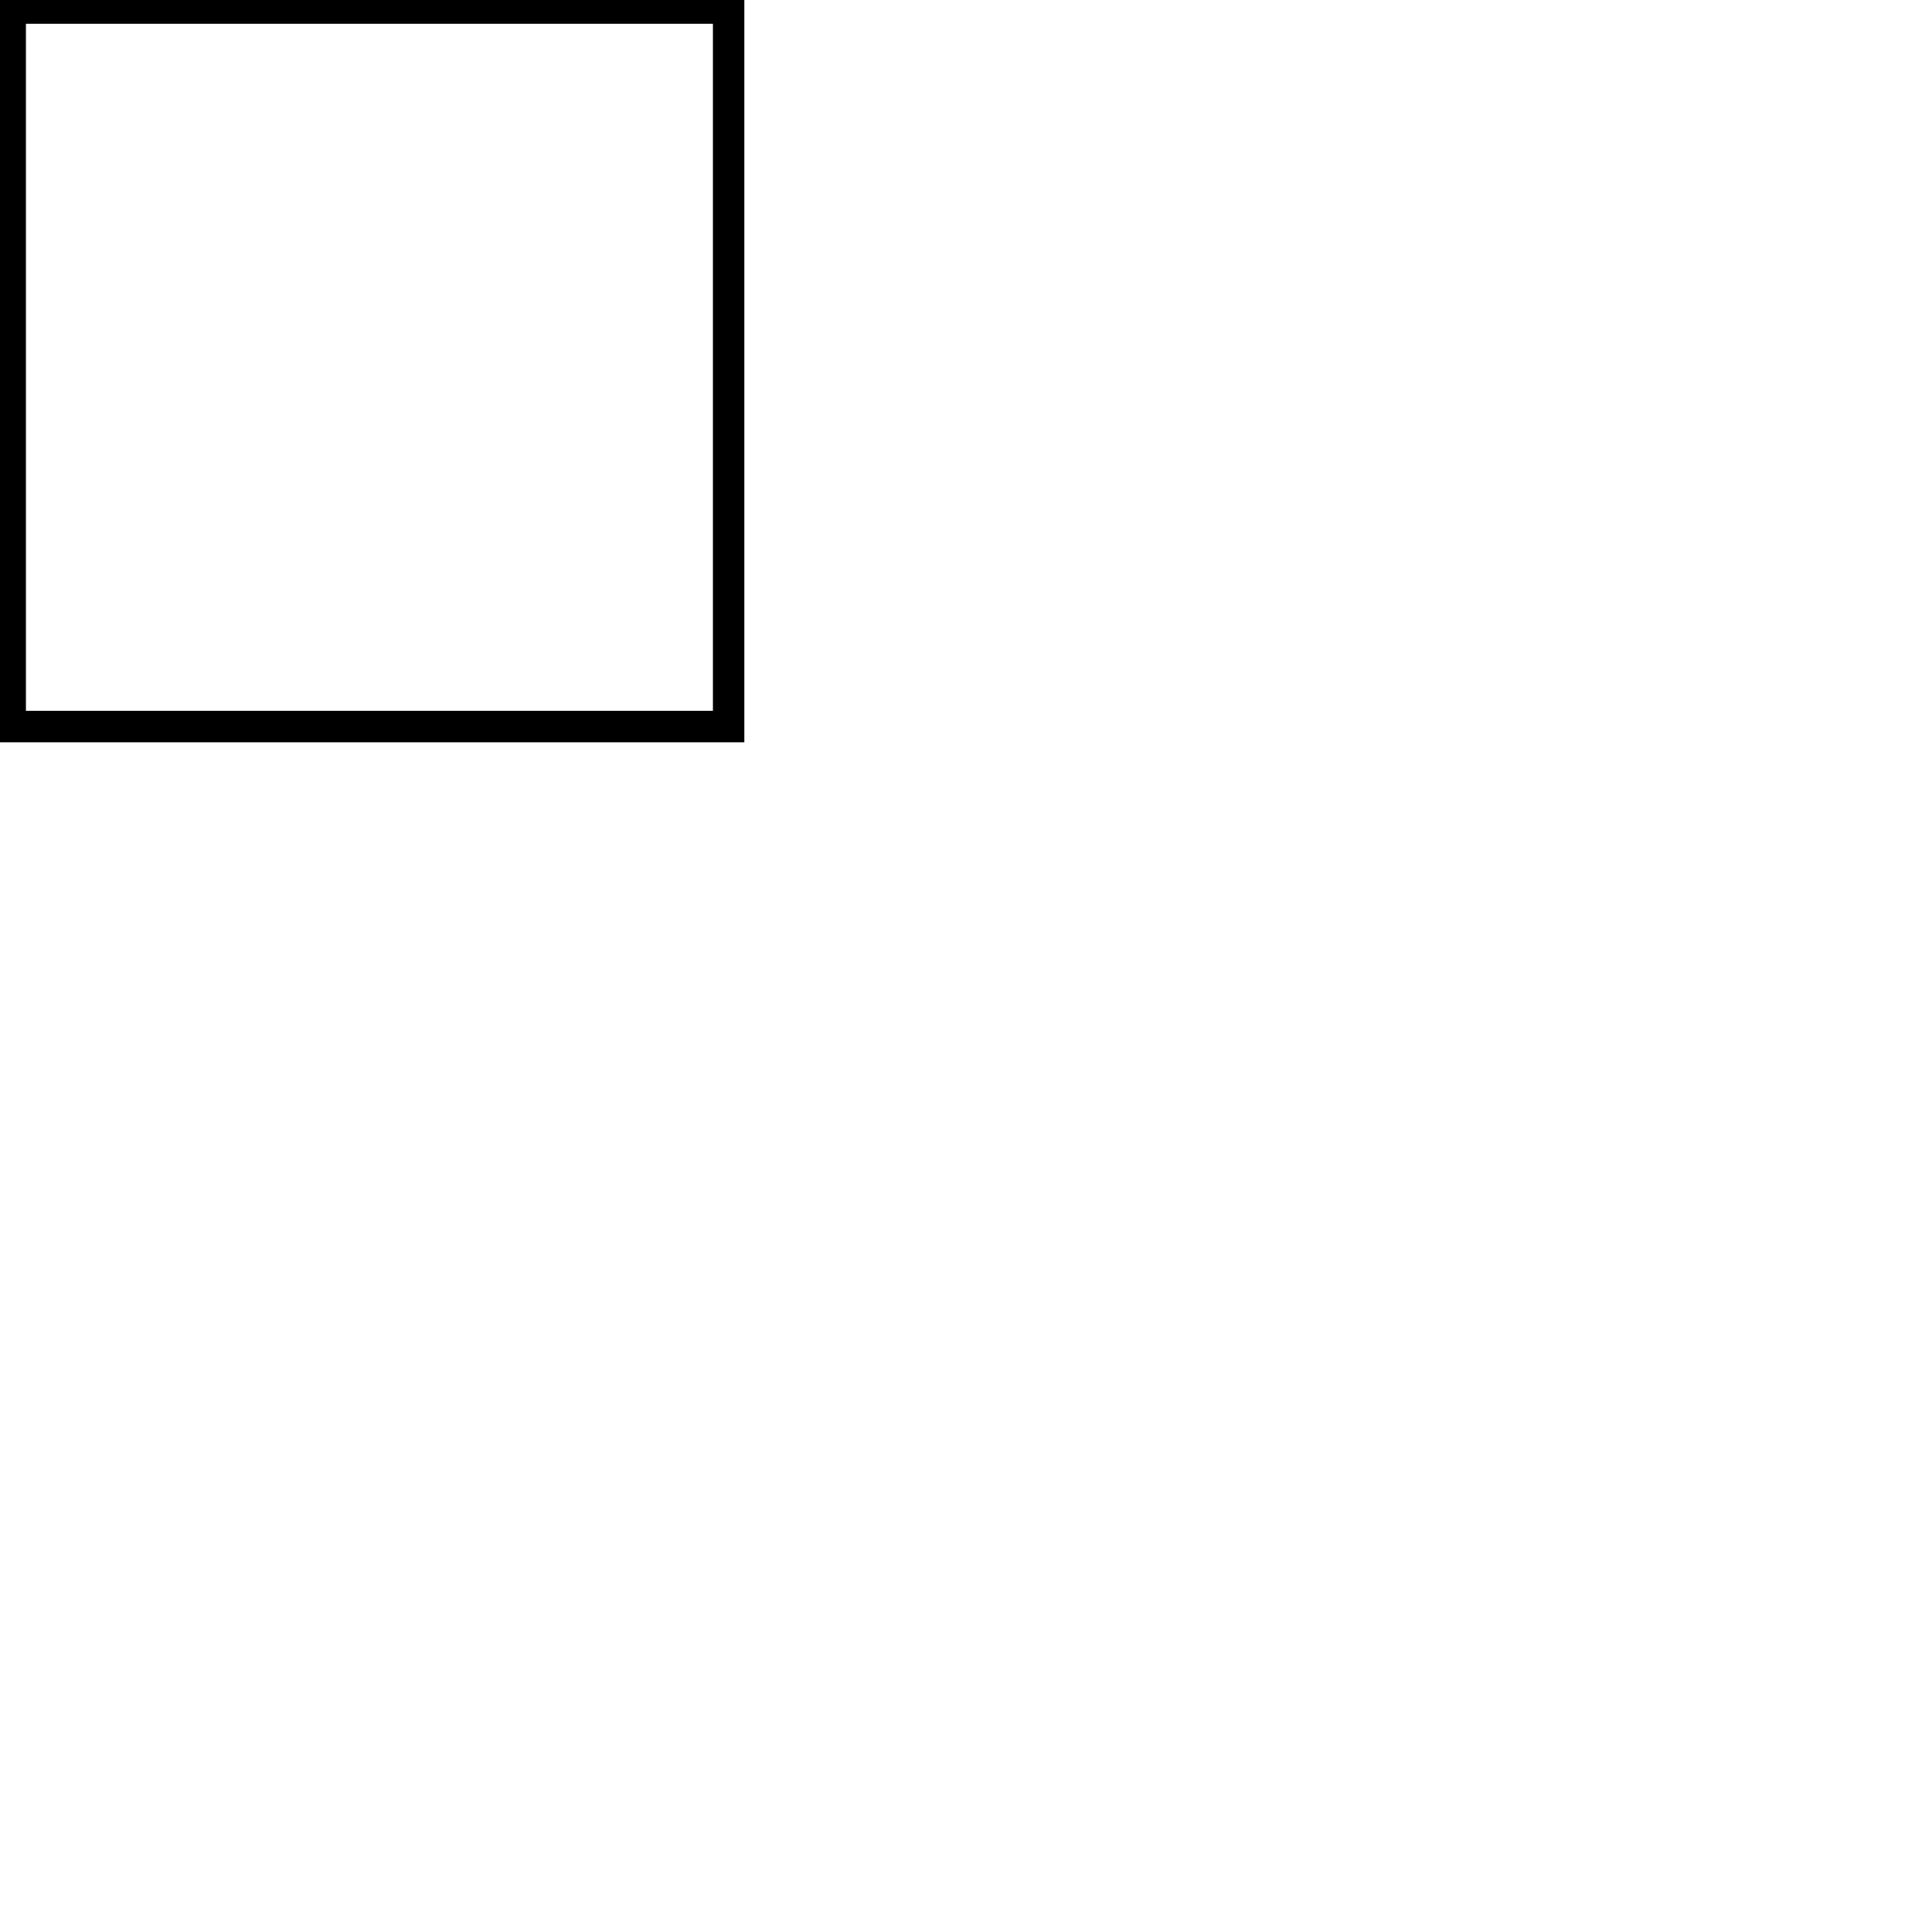
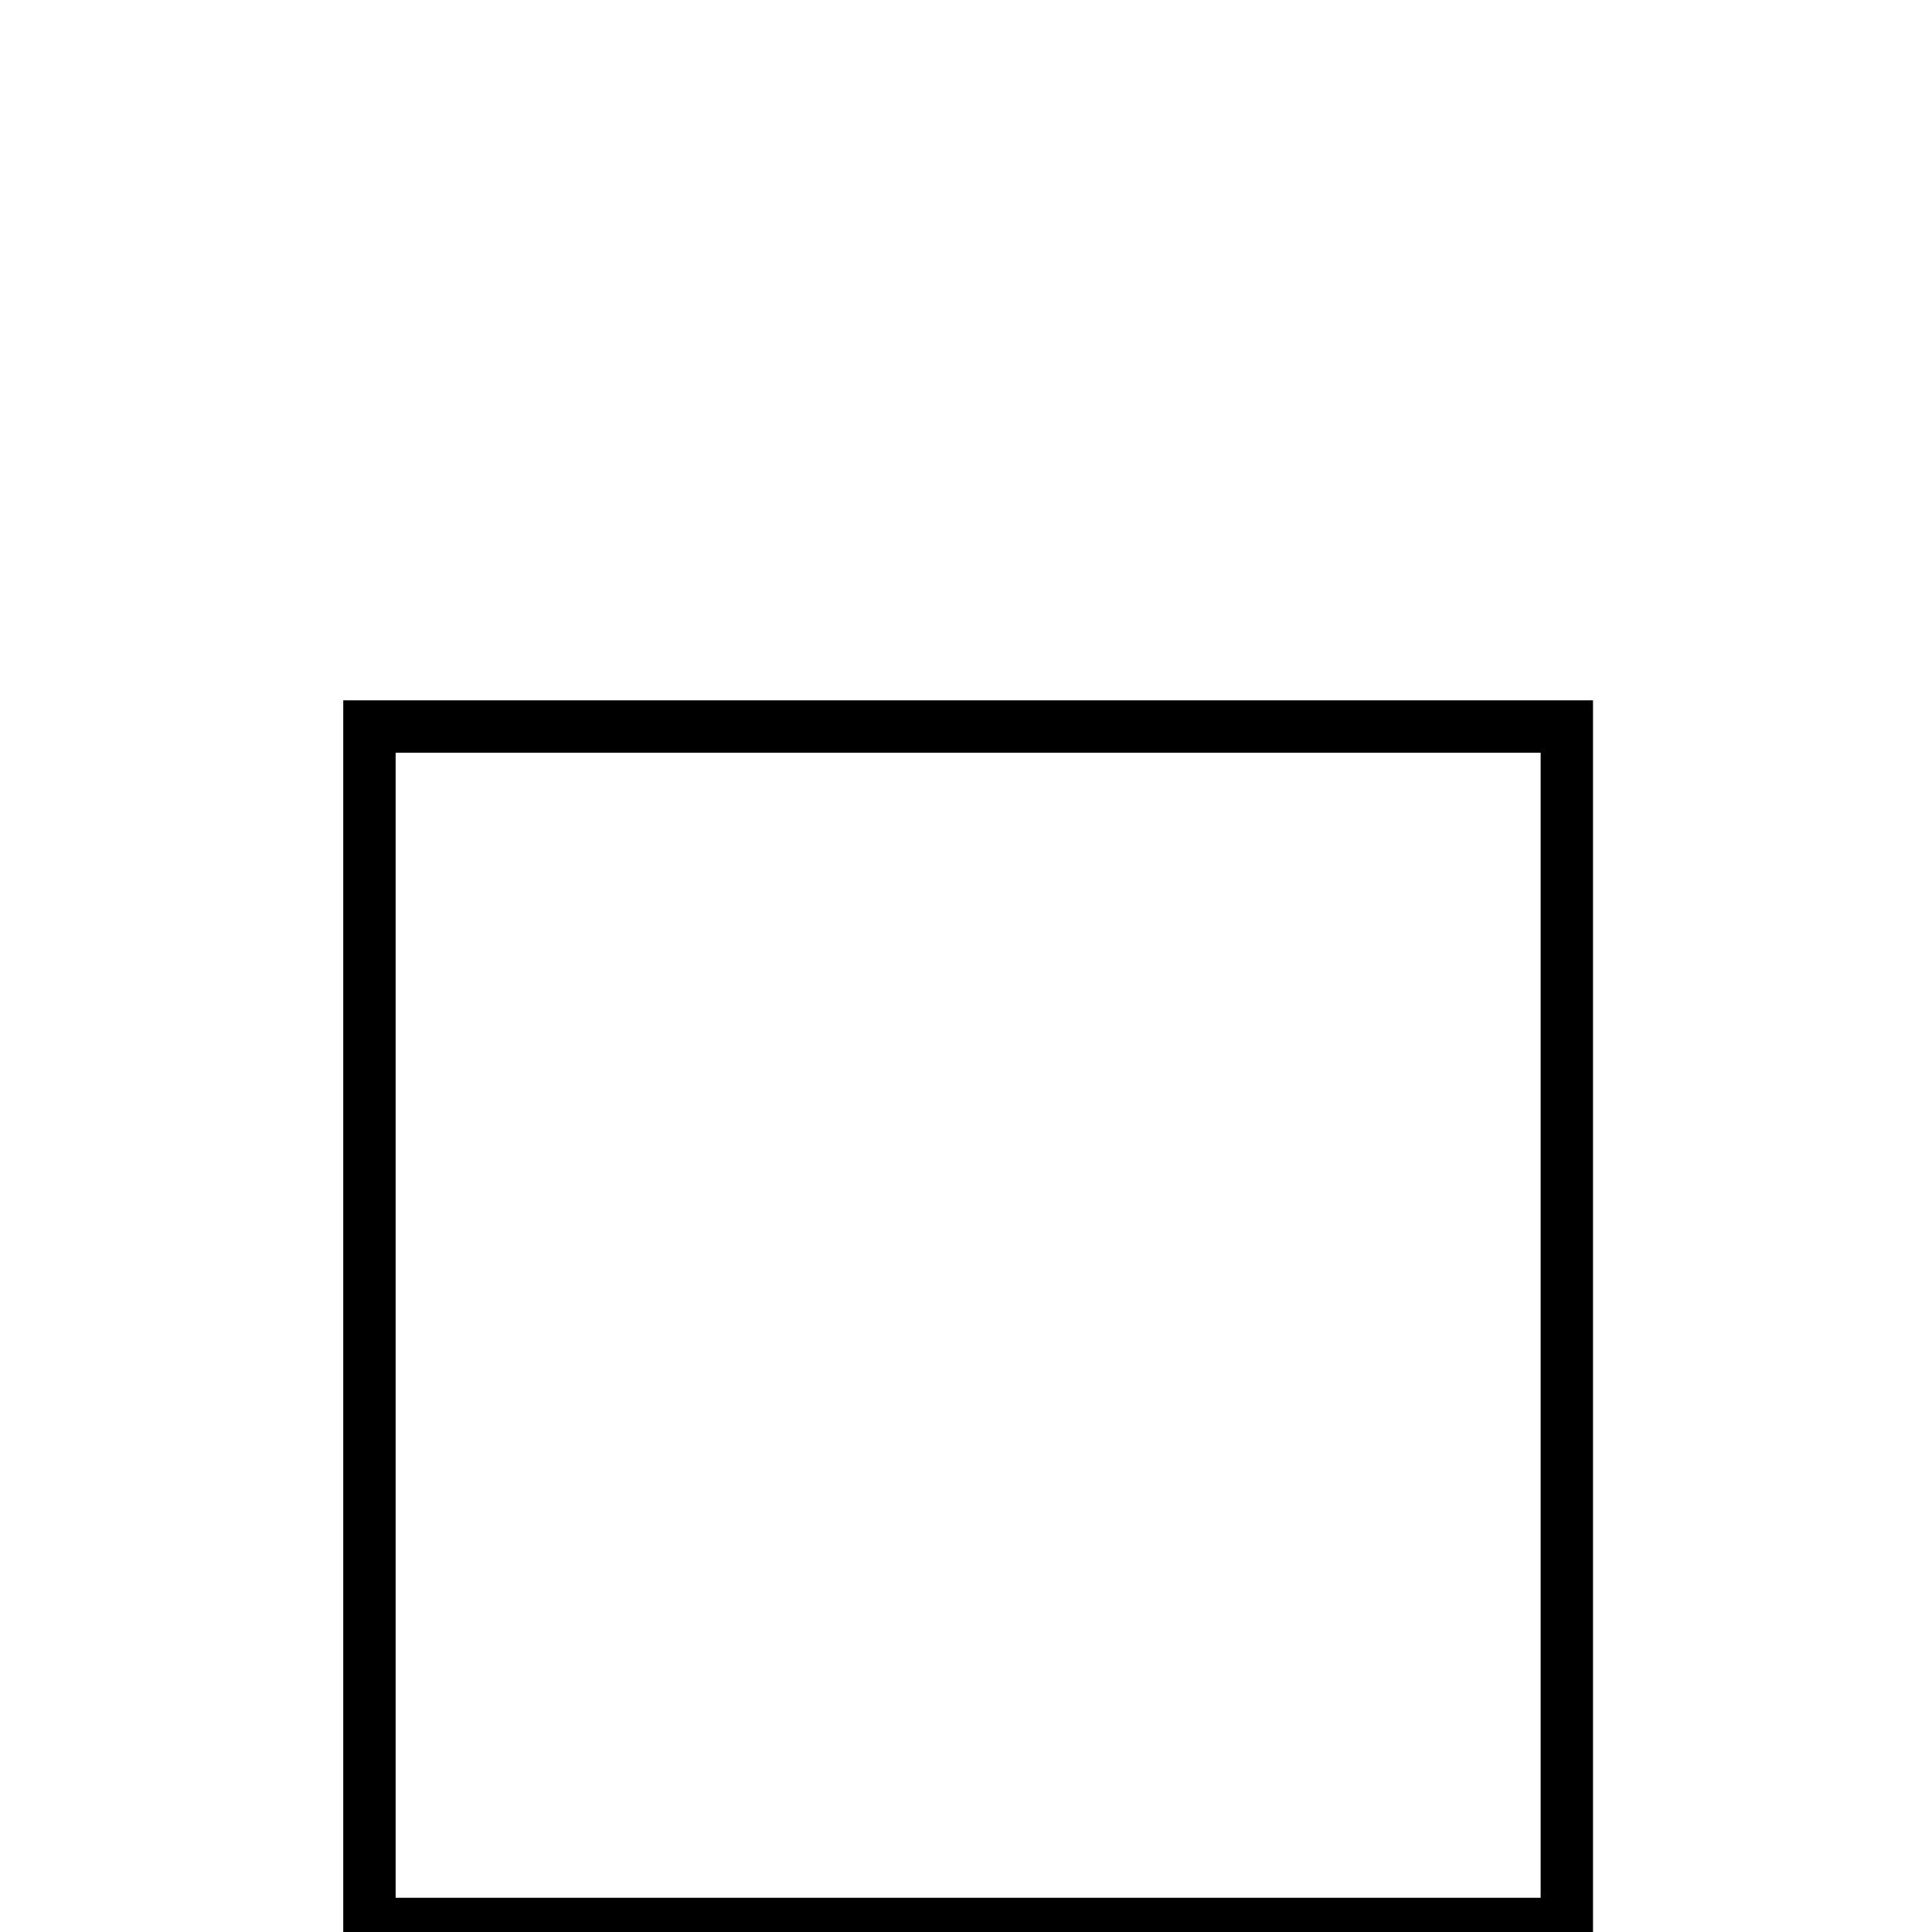
<svg xmlns="http://www.w3.org/2000/svg" width="21.299mm" height="21.344mm" viewBox="0 0 75.469 75.629" id="svg2" version="1.1">
  <defs id="defs4">
    <marker style="overflow:visible" id="marker15184" refX="0" refY="0" orient="auto">
      <path transform="matrix(-0.4,0,0,-0.4,-4,0)" style="fill:#000000;fill-opacity:1;fill-rule:evenodd;stroke:#000000;stroke-width:1pt;stroke-opacity:1" d="M 0,0 5,-5 -12.5,0 5,5 Z" id="path15186" />
    </marker>
    <marker style="overflow:visible" id="marker13040" refX="0" refY="0" orient="auto">
      <path transform="matrix(-0.4,0,0,-0.4,-4,0)" style="fill:#000000;fill-opacity:1;fill-rule:evenodd;stroke:#000000;stroke-width:1pt;stroke-opacity:1" d="M 0,0 5,-5 -12.5,0 5,5 Z" id="path13042" />
    </marker>
    <marker style="overflow:visible" id="marker4956" refX="0" refY="0" orient="auto">
      <path transform="matrix(-0.4,0,0,-0.4,-4,0)" style="fill:#000000;fill-opacity:1;fill-rule:evenodd;stroke:#000000;stroke-width:1pt;stroke-opacity:1" d="M 0,0 5,-5 -12.5,0 5,5 Z" id="path4958" />
    </marker>
    <marker orient="auto" refY="0" refX="0" id="marker4778" style="overflow:visible">
      <path id="path4780" d="M 0,0 5,-5 -12.5,0 5,5 Z" style="fill:#000000;fill-opacity:1;fill-rule:evenodd;stroke:#000000;stroke-width:1pt;stroke-opacity:1" transform="matrix(-0.4,0,0,-0.4,-4,0)" />
    </marker>
    <marker style="overflow:visible" id="marker22911" refX="0" refY="0" orient="auto">
      <path transform="scale(-0.6)" d="M 8.719,4.034 -2.207,0.016 8.719,-4.002 c -1.745,2.372 -1.735,5.617 -6e-7,8.035 z" style="fill:#000000;fill-opacity:1;fill-rule:evenodd;stroke:#000000;stroke-width:0.625;stroke-linejoin:round;stroke-opacity:1" id="path22913" />
    </marker>
    <marker style="overflow:visible" id="marker22697" refX="0" refY="0" orient="auto">
      <path transform="scale(-0.6)" d="M 8.719,4.034 -2.207,0.016 8.719,-4.002 c -1.745,2.372 -1.735,5.617 -6e-7,8.035 z" style="fill:#000000;fill-opacity:1;fill-rule:evenodd;stroke:#000000;stroke-width:0.625;stroke-linejoin:round;stroke-opacity:1" id="path22699" />
    </marker>
    <marker style="overflow:visible" id="marker22489" refX="0" refY="0" orient="auto">
      <path transform="scale(-0.6)" d="M 8.719,4.034 -2.207,0.016 8.719,-4.002 c -1.745,2.372 -1.735,5.617 -6e-7,8.035 z" style="fill:#000000;fill-opacity:1;fill-rule:evenodd;stroke:#000000;stroke-width:0.625;stroke-linejoin:round;stroke-opacity:1" id="path22491" />
    </marker>
    <marker style="overflow:visible" id="marker22287" refX="0" refY="0" orient="auto">
      <path transform="scale(-0.6)" d="M 8.719,4.034 -2.207,0.016 8.719,-4.002 c -1.745,2.372 -1.735,5.617 -6e-7,8.035 z" style="fill:#000000;fill-opacity:1;fill-rule:evenodd;stroke:#000000;stroke-width:0.625;stroke-linejoin:round;stroke-opacity:1" id="path22289" />
    </marker>
    <marker orient="auto" refY="0" refX="0" id="Arrow2Lend" style="overflow:visible">
      <path id="path4321" style="fill:#000000;fill-opacity:1;fill-rule:evenodd;stroke:#000000;stroke-width:0.625;stroke-linejoin:round;stroke-opacity:1" d="M 8.719,4.034 -2.207,0.016 8.719,-4.002 c -1.745,2.372 -1.735,5.617 -6e-7,8.035 z" transform="matrix(-1.1,0,0,-1.1,-1.1,0)" />
    </marker>
    <marker orient="auto" refY="0" refX="0" id="Arrow2Mend-3" style="overflow:visible">
      <path id="path4327-3" style="fill:#000000;fill-opacity:1;fill-rule:evenodd;stroke:#000000;stroke-width:0.625;stroke-linejoin:round;stroke-opacity:1" d="M 8.719,4.034 -2.207,0.016 8.719,-4.002 c -1.745,2.372 -1.735,5.617 -6e-7,8.035 z" transform="scale(-0.6)" />
    </marker>
    <marker orient="auto" refY="0" refX="0" id="Arrow2Mend-6" style="overflow:visible">
      <path id="path4327-9" style="fill:#000000;fill-opacity:1;fill-rule:evenodd;stroke:#000000;stroke-width:0.625;stroke-linejoin:round;stroke-opacity:1" d="M 8.719,4.034 -2.207,0.016 8.719,-4.002 c -1.745,2.372 -1.735,5.617 -6e-7,8.035 z" transform="scale(-0.6)" />
    </marker>
    <marker orient="auto" refY="0" refX="0" id="Arrow2Mend-6-5" style="overflow:visible">
      <path id="path4327-9-3" style="fill:#000000;fill-opacity:1;fill-rule:evenodd;stroke:#000000;stroke-width:0.625;stroke-linejoin:round;stroke-opacity:1" d="M 8.719,4.034 -2.207,0.016 8.719,-4.002 c -1.745,2.372 -1.735,5.617 -6e-7,8.035 z" transform="scale(-0.6)" />
    </marker>
    <marker orient="auto" refY="0" refX="0" id="Arrow2Mend-6-56" style="overflow:visible">
      <path id="path4327-9-8" style="fill:#000000;fill-opacity:1;fill-rule:evenodd;stroke:#000000;stroke-width:0.625;stroke-linejoin:round;stroke-opacity:1" d="M 8.719,4.034 -2.207,0.016 8.719,-4.002 c -1.745,2.372 -1.735,5.617 -6e-7,8.035 z" transform="scale(-0.6)" />
    </marker>
    <marker orient="auto" refY="0" refX="0" id="Arrow2Mend-6-0" style="overflow:visible">
      <path id="path4327-9-7" style="fill:#000000;fill-opacity:1;fill-rule:evenodd;stroke:#000000;stroke-width:0.625;stroke-linejoin:round;stroke-opacity:1" d="M 8.719,4.034 -2.207,0.016 8.719,-4.002 c -1.745,2.372 -1.735,5.617 -6e-7,8.035 z" transform="scale(-0.6)" />
    </marker>
    <marker orient="auto" refY="0" refX="0" id="Arrow2Mend-6-8" style="overflow:visible">
      <path id="path4327-9-6" style="fill:#000000;fill-opacity:1;fill-rule:evenodd;stroke:#000000;stroke-width:0.625;stroke-linejoin:round;stroke-opacity:1" d="M 8.719,4.034 -2.207,0.016 8.719,-4.002 c -1.745,2.372 -1.735,5.617 -6e-7,8.035 z" transform="scale(-0.6)" />
    </marker>
    <marker orient="auto" refY="0" refX="0" id="Arrow2Mend-6-7" style="overflow:visible">
      <path id="path4327-9-5" style="fill:#000000;fill-opacity:1;fill-rule:evenodd;stroke:#000000;stroke-width:0.625;stroke-linejoin:round;stroke-opacity:1" d="M 8.719,4.034 -2.207,0.016 8.719,-4.002 c -1.745,2.372 -1.735,5.617 -6e-7,8.035 z" transform="scale(-0.6)" />
    </marker>
    <marker orient="auto" refY="0" refX="0" id="Arrow2Mend-6-7-5" style="overflow:visible">
      <path id="path4327-9-5-6" style="fill:#000000;fill-opacity:1;fill-rule:evenodd;stroke:#000000;stroke-width:0.625;stroke-linejoin:round;stroke-opacity:1" d="M 8.719,4.034 -2.207,0.016 8.719,-4.002 c -1.745,2.372 -1.735,5.617 -6e-7,8.035 z" transform="scale(-0.6)" />
    </marker>
    <marker orient="auto" refY="0" refX="0" id="Arrow2Mend-6-7-3" style="overflow:visible">
      <path id="path4327-9-5-9" style="fill:#000000;fill-opacity:1;fill-rule:evenodd;stroke:#000000;stroke-width:0.625;stroke-linejoin:round;stroke-opacity:1" d="M 8.719,4.034 -2.207,0.016 8.719,-4.002 c -1.745,2.372 -1.735,5.617 -6e-7,8.035 z" transform="scale(-0.6)" />
    </marker>
    <marker orient="auto" refY="0" refX="0" id="Arrow2Mend-6-7-6" style="overflow:visible">
      <path id="path4327-9-5-2" style="fill:#000000;fill-opacity:1;fill-rule:evenodd;stroke:#000000;stroke-width:0.625;stroke-linejoin:round;stroke-opacity:1" d="M 8.719,4.034 -2.207,0.016 8.719,-4.002 c -1.745,2.372 -1.735,5.617 -6e-7,8.035 z" transform="scale(-0.6)" />
    </marker>
    <marker orient="auto" refY="0" refX="0" id="Arrow2Mend-6-7-4" style="overflow:visible">
      <path id="path4327-9-5-3" style="fill:#000000;fill-opacity:1;fill-rule:evenodd;stroke:#000000;stroke-width:0.625;stroke-linejoin:round;stroke-opacity:1" d="M 8.719,4.034 -2.207,0.016 8.719,-4.002 c -1.745,2.372 -1.735,5.617 -6e-7,8.035 z" transform="scale(-0.6)" />
    </marker>
    <marker orient="auto" refY="0" refX="0" id="Arrow2Mend-6-7-0" style="overflow:visible">
      <path id="path4327-9-5-0" style="fill:#000000;fill-opacity:1;fill-rule:evenodd;stroke:#000000;stroke-width:0.625;stroke-linejoin:round;stroke-opacity:1" d="M 8.719,4.034 -2.207,0.016 8.719,-4.002 c -1.745,2.372 -1.735,5.617 -6e-7,8.035 z" transform="scale(-0.6)" />
    </marker>
    <marker orient="auto" refY="0" refX="0" id="Arrow2Mend-6-7-7" style="overflow:visible">
      <path id="path4327-9-5-8" style="fill:#000000;fill-opacity:1;fill-rule:evenodd;stroke:#000000;stroke-width:0.625;stroke-linejoin:round;stroke-opacity:1" d="M 8.719,4.034 -2.207,0.016 8.719,-4.002 c -1.745,2.372 -1.735,5.617 -6e-7,8.035 z" transform="scale(-0.6)" />
    </marker>
    <marker orient="auto" refY="0" refX="0" id="Arrow2Mend-6-7-74" style="overflow:visible">
      <path id="path4327-9-5-1" style="fill:#000000;fill-opacity:1;fill-rule:evenodd;stroke:#000000;stroke-width:0.625;stroke-linejoin:round;stroke-opacity:1" d="M 8.719,4.034 -2.207,0.016 8.719,-4.002 c -1.745,2.372 -1.735,5.617 -6e-7,8.035 z" transform="scale(-0.6)" />
    </marker>
    <marker orient="auto" refY="0" refX="0" id="Arrow2Mend-6-7-9" style="overflow:visible">
      <path id="path4327-9-5-89" style="fill:#000000;fill-opacity:1;fill-rule:evenodd;stroke:#000000;stroke-width:0.625;stroke-linejoin:round;stroke-opacity:1" d="M 8.719,4.034 -2.207,0.016 8.719,-4.002 c -1.745,2.372 -1.735,5.617 -6e-7,8.035 z" transform="scale(-0.6)" />
    </marker>
    <marker orient="auto" refY="0" refX="0" id="Arrow2Mend-6-7-747" style="overflow:visible">
      <path id="path4327-9-5-61" style="fill:#000000;fill-opacity:1;fill-rule:evenodd;stroke:#000000;stroke-width:0.625;stroke-linejoin:round;stroke-opacity:1" d="M 8.719,4.034 -2.207,0.016 8.719,-4.002 c -1.745,2.372 -1.735,5.617 -6e-7,8.035 z" transform="scale(-0.6)" />
    </marker>
    <marker orient="auto" refY="0" refX="0" id="Arrow2Mend-6-7-64" style="overflow:visible">
      <path id="path4327-9-5-29" style="fill:#000000;fill-opacity:1;fill-rule:evenodd;stroke:#000000;stroke-width:0.625;stroke-linejoin:round;stroke-opacity:1" d="M 8.719,4.034 -2.207,0.016 8.719,-4.002 c -1.745,2.372 -1.735,5.617 -6e-7,8.035 z" transform="scale(-0.6)" />
    </marker>
    <marker orient="auto" refY="0" refX="0" id="Arrow2Mend-6-7-60" style="overflow:visible">
      <path id="path4327-9-5-69" style="fill:#000000;fill-opacity:1;fill-rule:evenodd;stroke:#000000;stroke-width:0.625;stroke-linejoin:round;stroke-opacity:1" d="M 8.719,4.034 -2.207,0.016 8.719,-4.002 c -1.745,2.372 -1.735,5.617 -6e-7,8.035 z" transform="scale(-0.6)" />
    </marker>
    <marker orient="auto" refY="0" refX="0" id="Arrow2Mend-6-7-1" style="overflow:visible">
      <path id="path4327-9-5-08" style="fill:#000000;fill-opacity:1;fill-rule:evenodd;stroke:#000000;stroke-width:0.625;stroke-linejoin:round;stroke-opacity:1" d="M 8.719,4.034 -2.207,0.016 8.719,-4.002 c -1.745,2.372 -1.735,5.617 -6e-7,8.035 z" transform="scale(-0.6)" />
    </marker>
    <marker style="overflow:visible" id="marker15810-5" refX="0" refY="0" orient="auto">
      <path transform="scale(-0.6)" d="M 8.719,4.034 -2.207,0.016 8.719,-4.002 c -1.745,2.372 -1.735,5.617 -6e-7,8.035 z" style="fill:#000000;fill-opacity:1;fill-rule:evenodd;stroke:#000000;stroke-width:0.625;stroke-linejoin:round;stroke-opacity:1" id="path15812-6" />
    </marker>
    <marker style="overflow:visible" id="marker15810-4" refX="0" refY="0" orient="auto">
      <path transform="scale(-0.6)" d="M 8.719,4.034 -2.207,0.016 8.719,-4.002 c -1.745,2.372 -1.735,5.617 -6e-7,8.035 z" style="fill:#000000;fill-opacity:1;fill-rule:evenodd;stroke:#000000;stroke-width:0.625;stroke-linejoin:round;stroke-opacity:1" id="path15812-9" />
    </marker>
    <marker orient="auto" refY="0" refX="0" id="marker17711-4" style="overflow:visible">
      <path id="path17713-9" style="fill:#000000;fill-opacity:1;fill-rule:evenodd;stroke:#000000;stroke-width:0.625;stroke-linejoin:round;stroke-opacity:1" d="M 8.719,4.034 -2.207,0.016 8.719,-4.002 c -1.745,2.372 -1.735,5.617 -6e-7,8.035 z" transform="scale(-0.6)" />
    </marker>
    <marker orient="auto" refY="0" refX="0" id="marker20811-4" style="overflow:visible">
      <path id="path20813-9" style="fill:#000000;fill-opacity:1;fill-rule:evenodd;stroke:#000000;stroke-width:0.625;stroke-linejoin:round;stroke-opacity:1" d="M 8.719,4.034 -2.207,0.016 8.719,-4.002 c -1.745,2.372 -1.735,5.617 -6e-7,8.035 z" transform="scale(-0.6)" />
    </marker>
    <marker style="overflow:visible" id="marker22287-9" refX="0" refY="0" orient="auto">
      <path transform="scale(-0.6)" d="M 8.719,4.034 -2.207,0.016 8.719,-4.002 c -1.745,2.372 -1.735,5.617 -6e-7,8.035 z" style="fill:#000000;fill-opacity:1;fill-rule:evenodd;stroke:#000000;stroke-width:0.625;stroke-linejoin:round;stroke-opacity:1" id="path22289-5" />
    </marker>
    <marker style="overflow:visible" id="marker22287-0" refX="0" refY="0" orient="auto">
      <path transform="scale(-0.6)" d="M 8.719,4.034 -2.207,0.016 8.719,-4.002 c -1.745,2.372 -1.735,5.617 -6e-7,8.035 z" style="fill:#000000;fill-opacity:1;fill-rule:evenodd;stroke:#000000;stroke-width:0.625;stroke-linejoin:round;stroke-opacity:1" id="path22289-0" />
    </marker>
    <marker style="overflow:visible" id="marker4956-4" refX="0" refY="0" orient="auto">
      <path transform="matrix(-0.4,0,0,-0.4,-4,0)" style="fill:#000000;fill-opacity:1;fill-rule:evenodd;stroke:#000000;stroke-width:1pt;stroke-opacity:1" d="M 0,0 5,-5 -12.5,0 5,5 Z" id="path4958-2" />
    </marker>
    <marker orient="auto" refY="0" refX="0" id="Arrow2Mend-6-8-1" style="overflow:visible">
      <path id="path4327-9-6-3" style="fill:#000000;fill-opacity:1;fill-rule:evenodd;stroke:#000000;stroke-width:0.625;stroke-linejoin:round;stroke-opacity:1" d="M 8.719,4.034 -2.207,0.016 8.719,-4.002 c -1.745,2.372 -1.735,5.617 -6e-7,8.035 z" transform="scale(-0.6)" />
    </marker>
    <marker orient="auto" refY="0" refX="0" id="Arrow2Mend-6-8-4" style="overflow:visible">
      <path id="path4327-9-6-9" style="fill:#000000;fill-opacity:1;fill-rule:evenodd;stroke:#000000;stroke-width:0.625;stroke-linejoin:round;stroke-opacity:1" d="M 8.719,4.034 -2.207,0.016 8.719,-4.002 c -1.745,2.372 -1.735,5.617 -6e-7,8.035 z" transform="scale(-0.6)" />
    </marker>
  </defs>
  <g id="layer1" transform="translate(-25.92742,-658.3018)">
-     <path style="visibility:visible;fill:none;fill-rule:evenodd;stroke:#000000;stroke-width:1.23;stroke-linecap:butt;stroke-linejoin:miter;stroke-miterlimit:4;stroke-dasharray:none;stroke-opacity:1" d="m 26.328,658.617 v 28.125 h 28.125 v -28.125 z" id="path4292" visibility="visible" />
+     <path style="visibility:visible;fill:none;fill-rule:evenodd;stroke:#000000;stroke-width:2.051;stroke-linecap:butt;stroke-linejoin:miter;stroke-miterlimit:4;stroke-dasharray:none;stroke-opacity:1" d="m 40.39,686.742 v 46.875 h 46.875 v -46.875 z" id="path4292" visibility="visible" />
    <path d="M -23.812,1351.862 H 10.853" id="path4294-66-7" style="visibility:hidden;fill:none;fill-rule:evenodd;stroke:#000000;stroke-width:1.875;stroke-linecap:butt;stroke-linejoin:miter;stroke-miterlimit:4;stroke-dasharray:none;stroke-opacity:1;marker-end:url(#Arrow2Mend-6-8)" visibility="hidden" />
    <path d="M 81.458,1351.862 H 116.123" id="path4294-66-7-2" style="visibility:hidden;fill:none;fill-rule:evenodd;stroke:#000000;stroke-width:1.875;stroke-linecap:butt;stroke-linejoin:miter;stroke-miterlimit:4;stroke-dasharray:none;stroke-opacity:1;marker-end:url(#Arrow2Mend-6-8-4)" visibility="hidden" />
  </g>
</svg>
